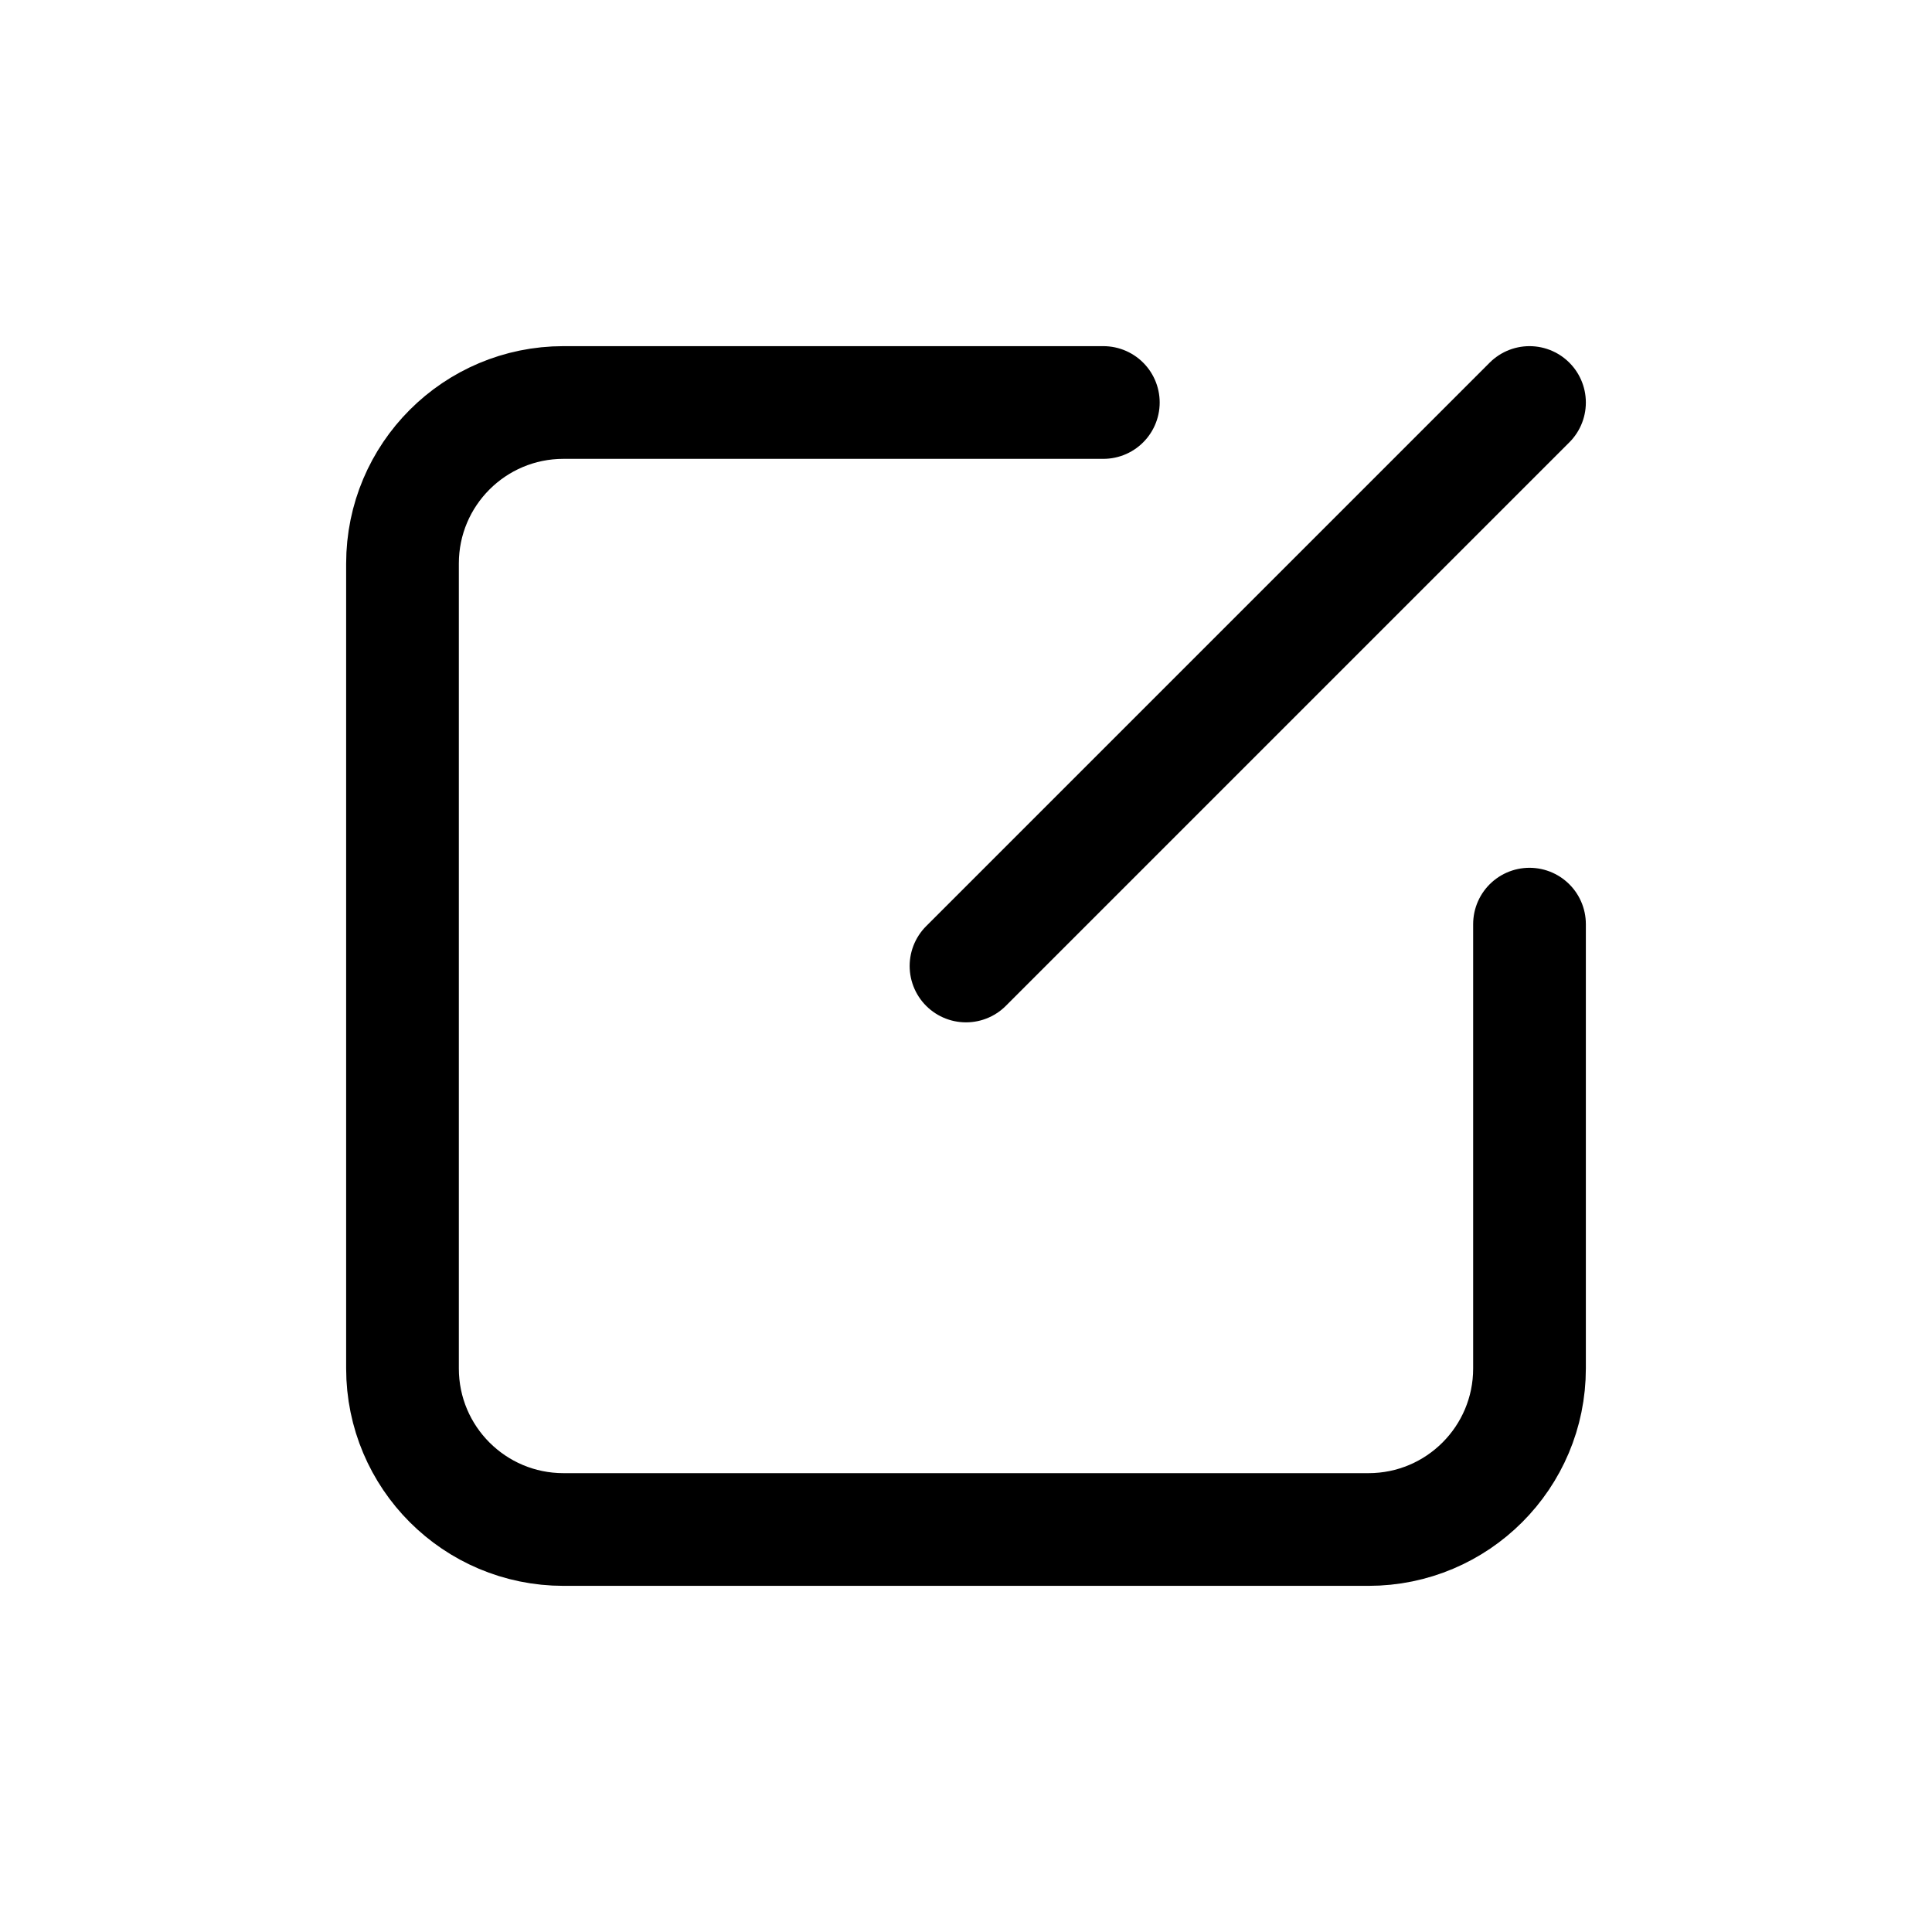
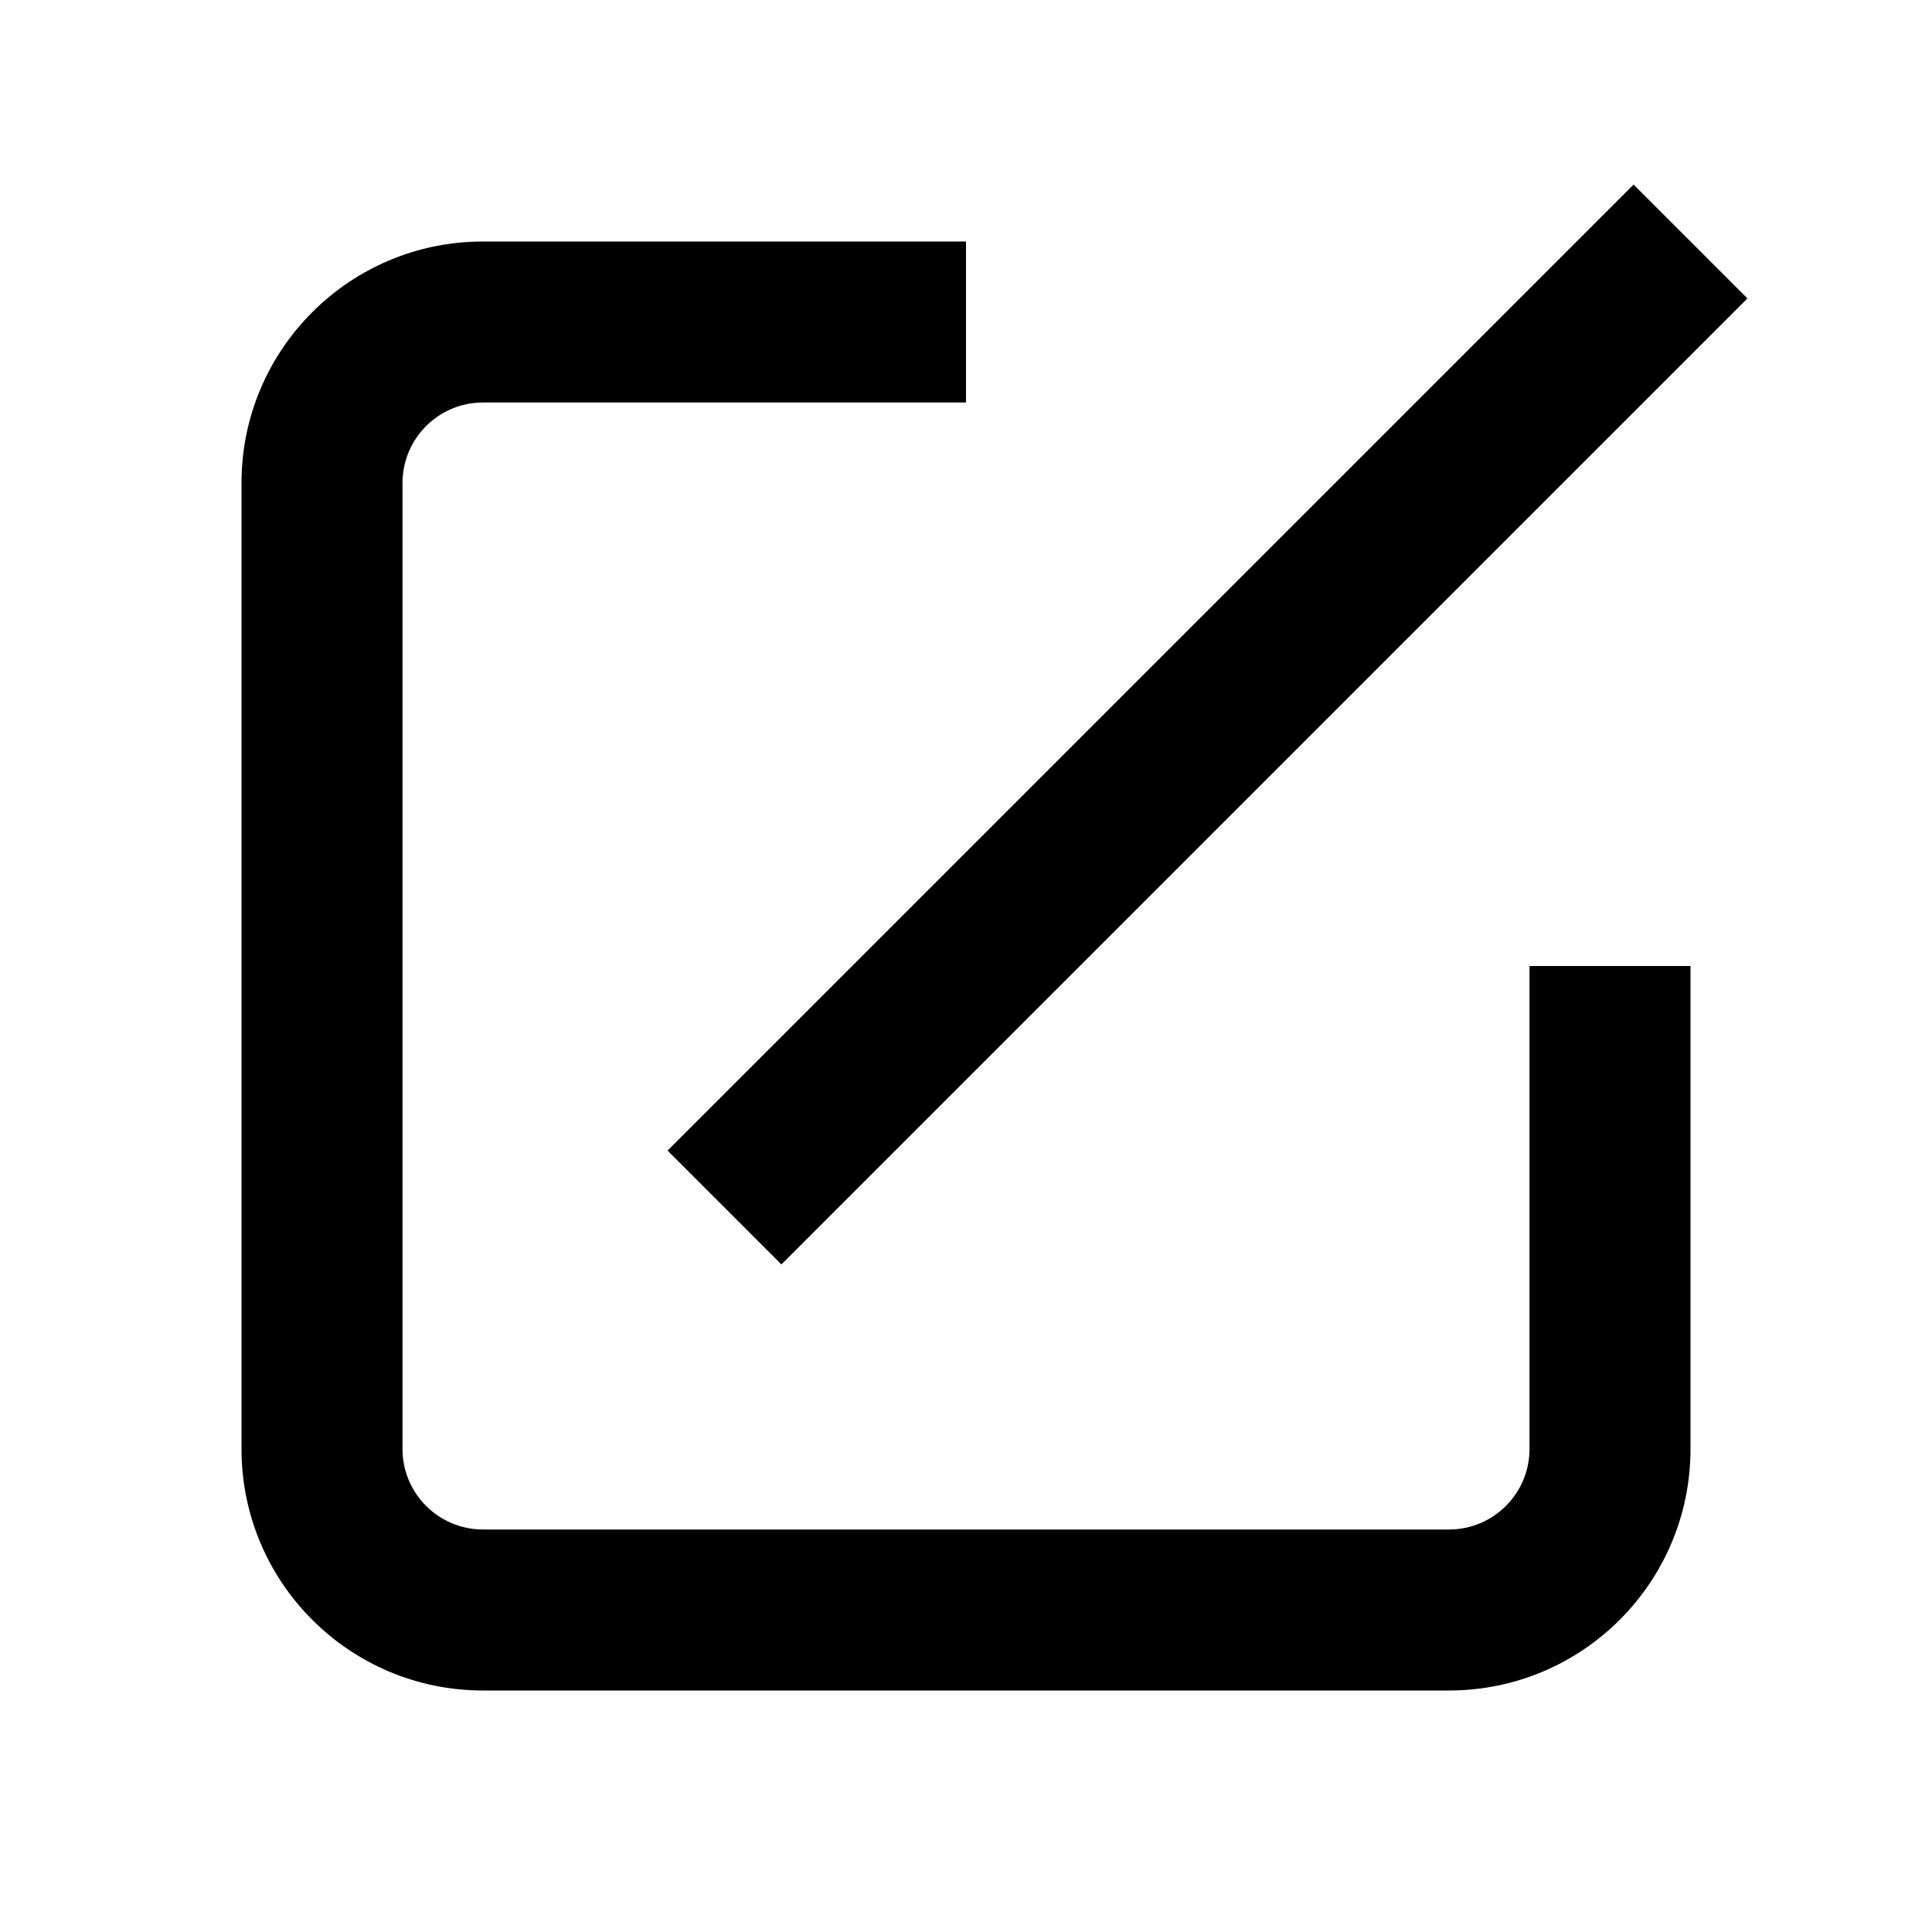
- <svg xmlns="http://www.w3.org/2000/svg" viewBox="0 0 24 24" fill="none">
-   <path d="M13.706 5H7C5.895 5 5 5.895 5 7V17C5 18.105 5.895 19 7 19H17C18.105 19 19 18.105 19 17V11.48" stroke="currentColor" stroke-width="1.4" stroke-linecap="round" />
-   <path d="M12 12L19 5" stroke="currentColor" stroke-width="1.4" stroke-linecap="round" />
+ <svg xmlns="http://www.w3.org/2000/svg" viewBox="0 0 24 24">
+   <path d="M20.293 2.293L8.293 14.293L9.707 15.707L21.707 3.707L20.293 2.293Z" fill="currentColor" />
+   <path d="M6 3H12V5H6C5.448 5 5 5.448 5 6V18C5 18.552 5.448 19 6 19H18C18.552 19 19 18.552 19 18V12H21V18C21 19.657 19.657 21 18 21H6C4.343 21 3 19.657 3 18V6C3 4.343 4.343 3 6 3Z" fill="currentColor" />
</svg>
